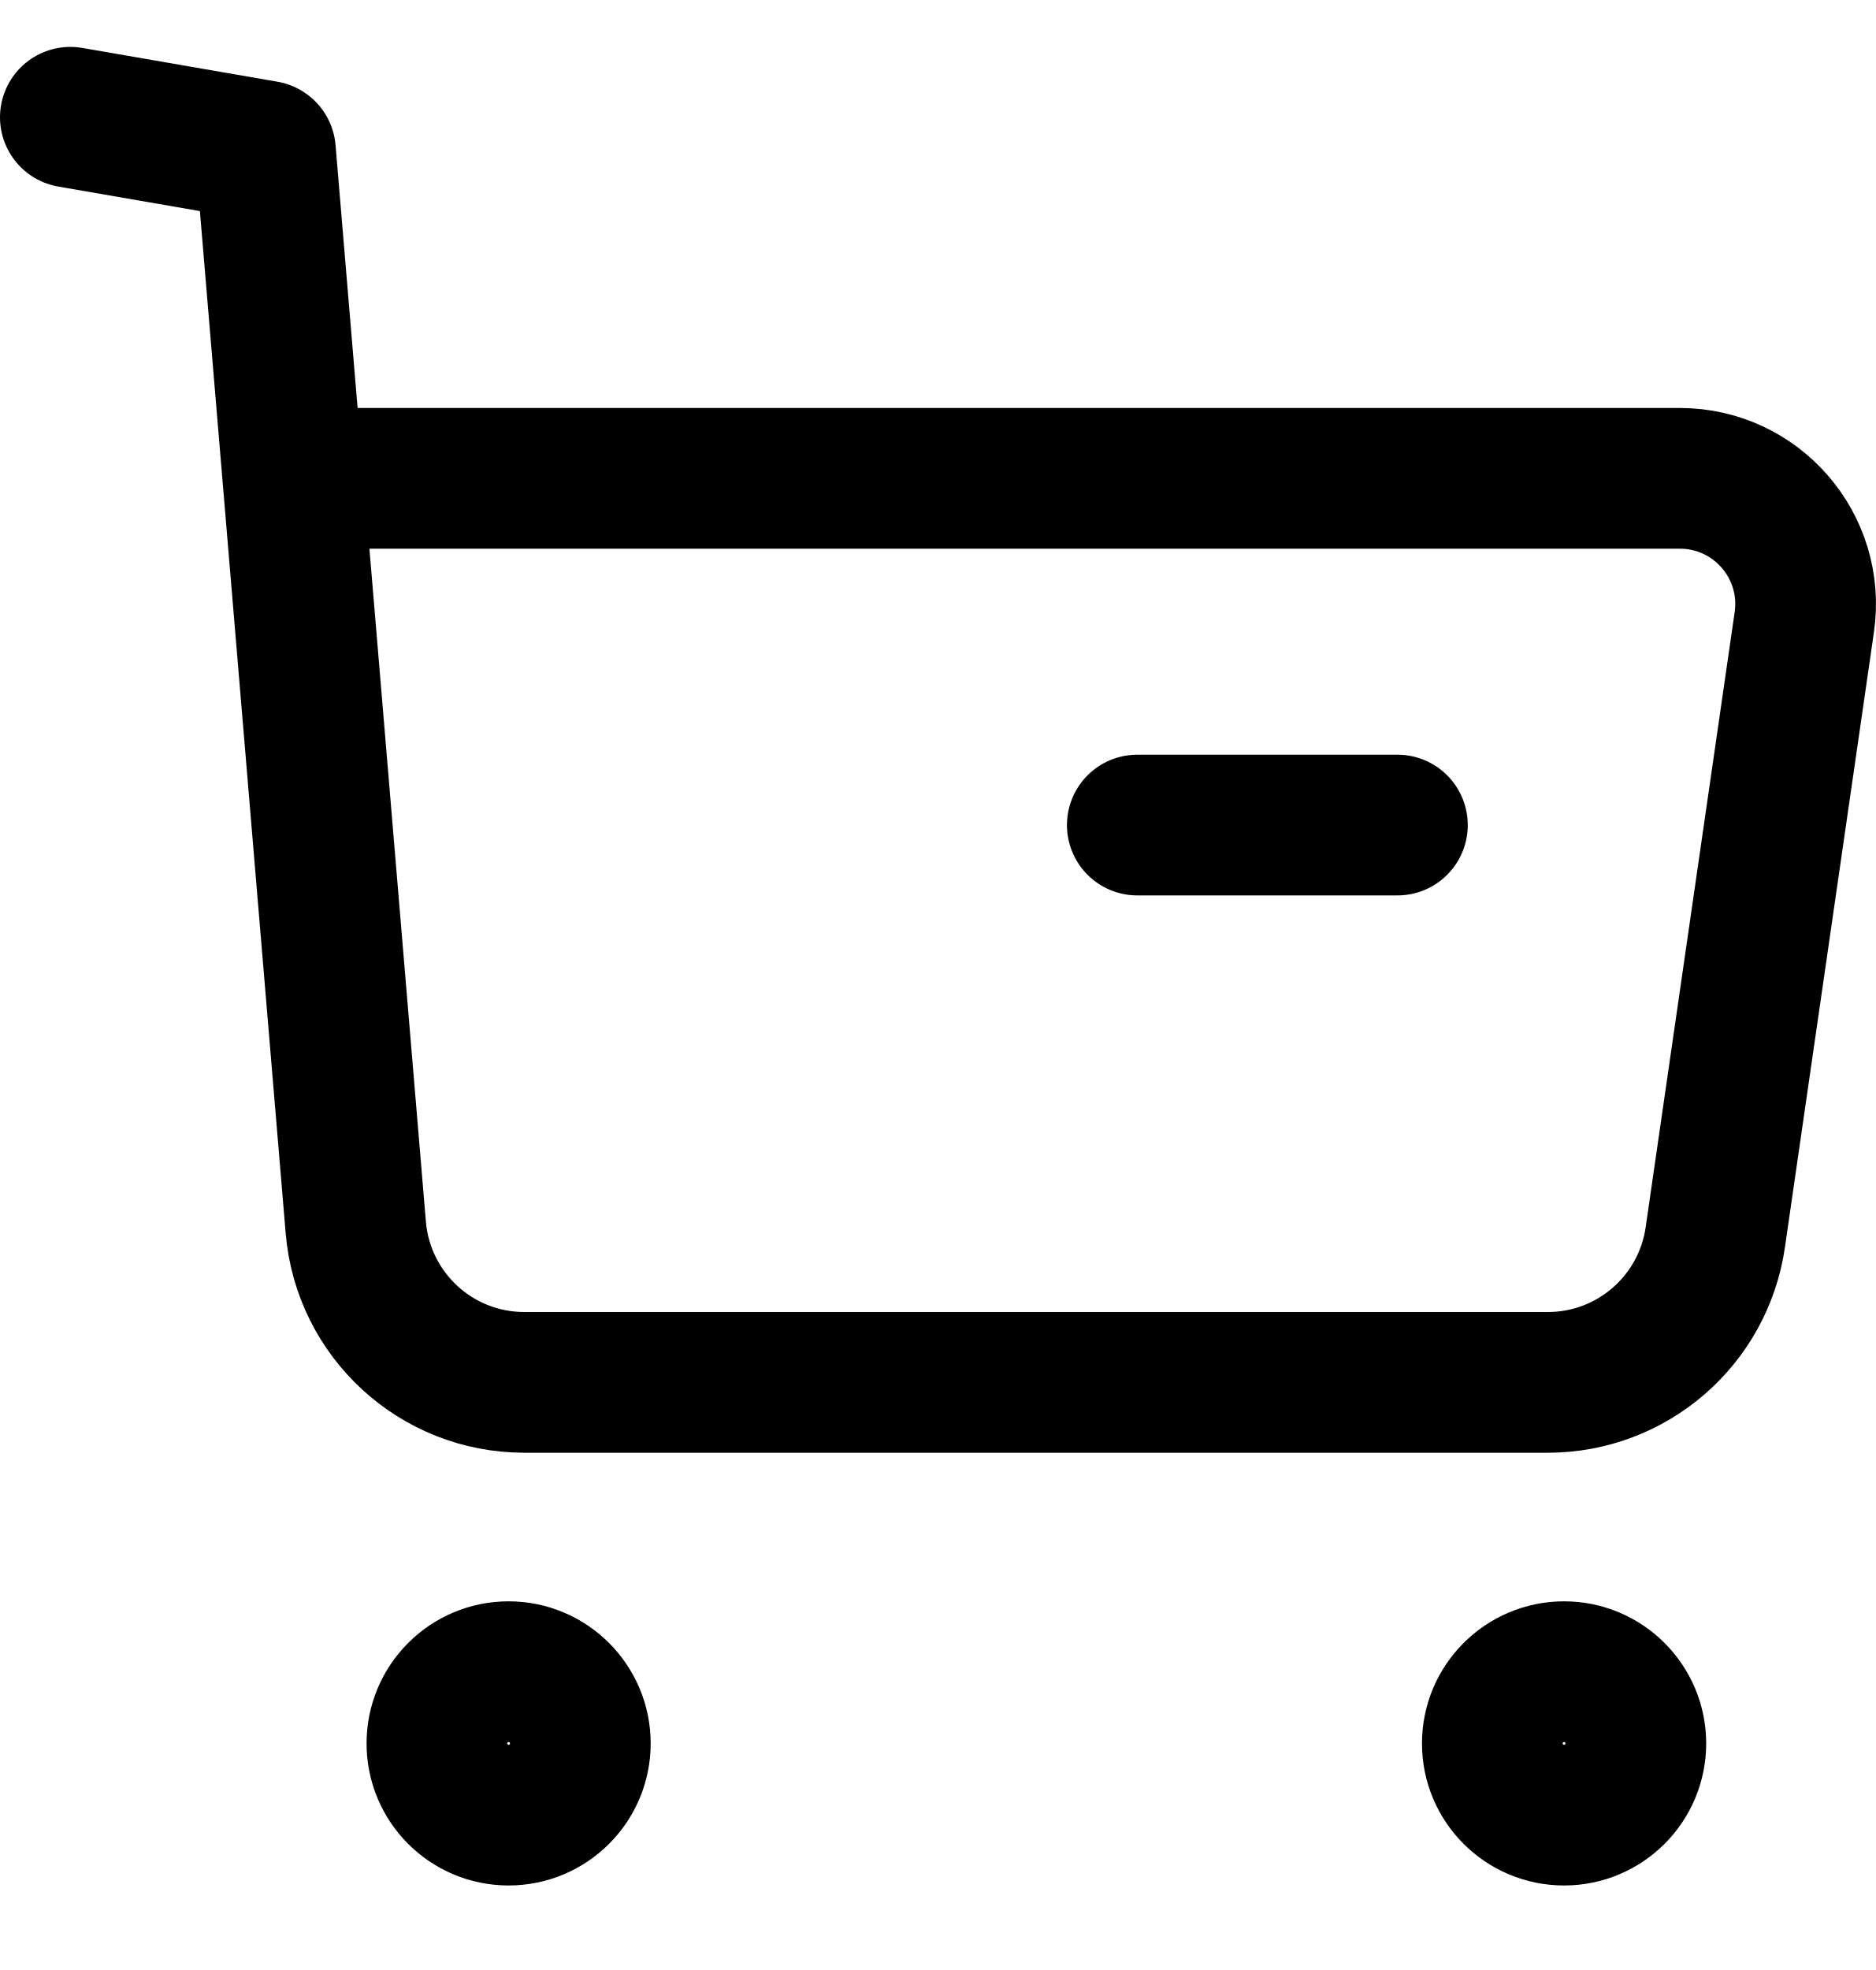
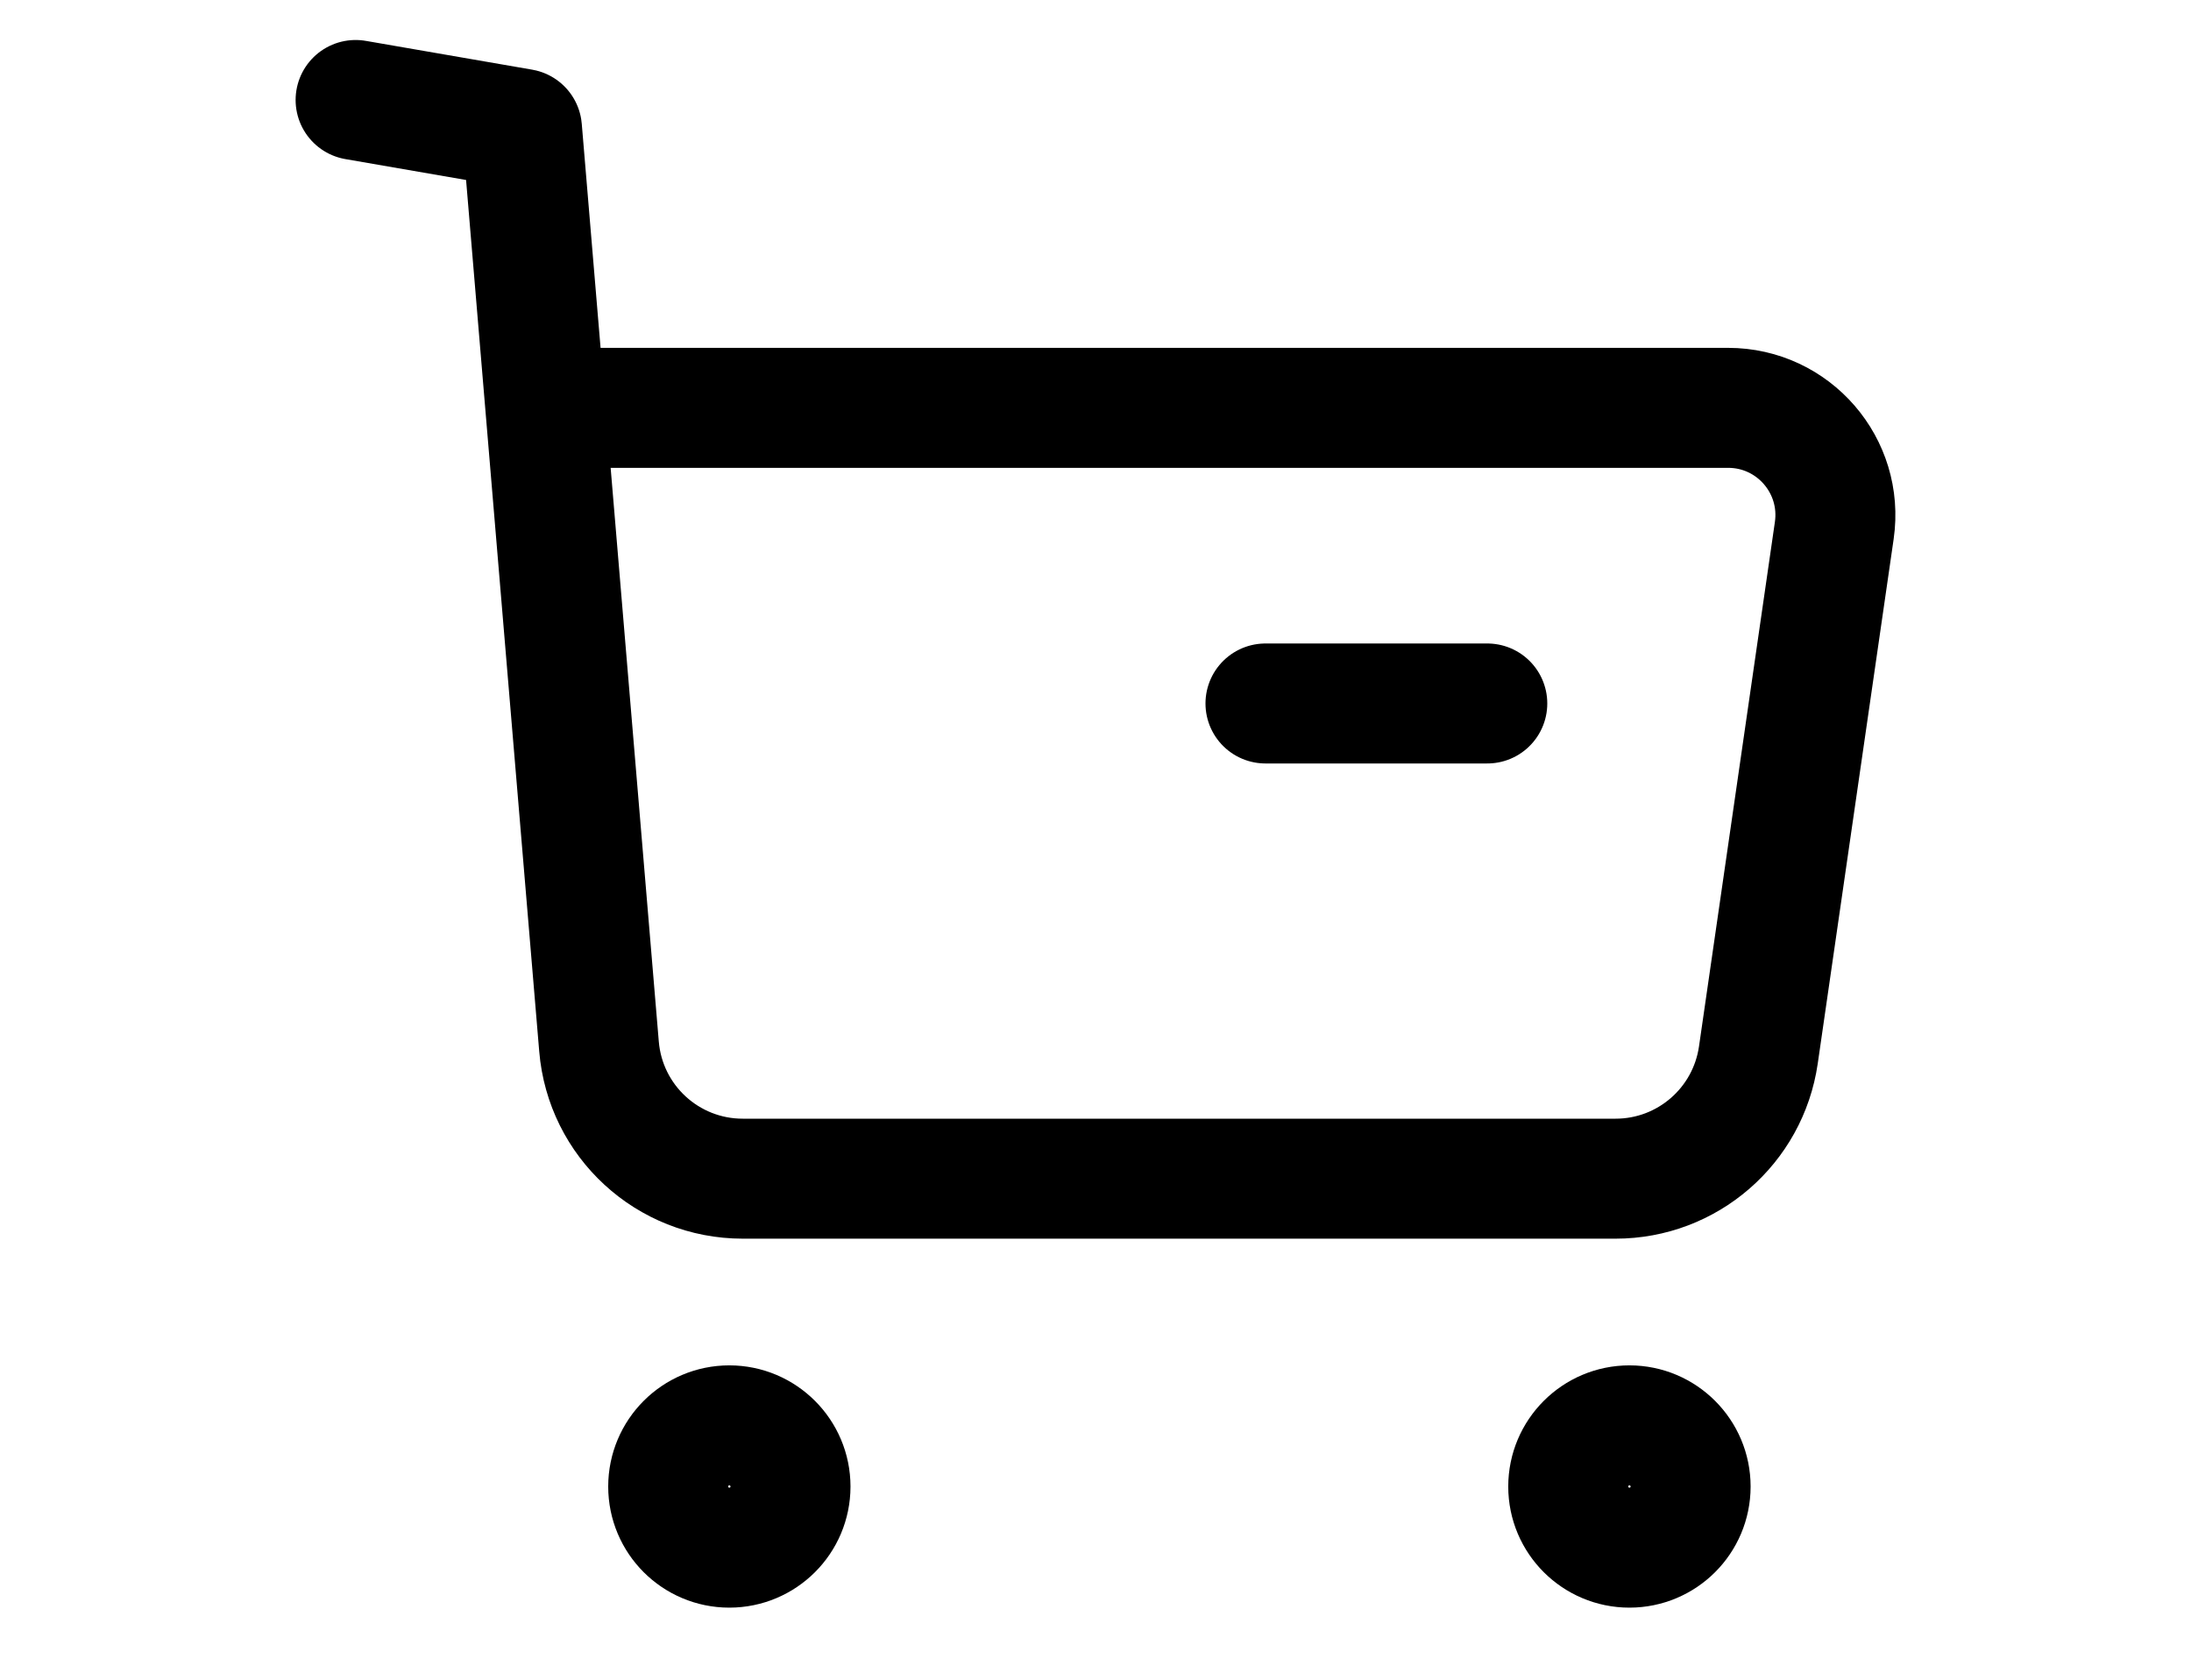
- <svg xmlns="http://www.w3.org/2000/svg" width="20" height="21" viewBox="0 0 20 21" fill="none">
+ <svg xmlns="http://www.w3.org/2000/svg" width="30" height="23" viewBox="0 0 20 21" fill="none">
  <path fill-rule="evenodd" clip-rule="evenodd" d="M5.422 17.82C5.844 17.82 6.187 18.163 6.187 18.585C6.187 19.007 5.844 19.349 5.422 19.349C5 19.349 4.658 19.007 4.658 18.585C4.658 18.163 5 17.82 5.422 17.82Z" stroke="black" stroke-width="1.5" stroke-linecap="round" stroke-linejoin="round" />
  <path fill-rule="evenodd" clip-rule="evenodd" d="M16.675 17.82C17.097 17.82 17.44 18.163 17.44 18.585C17.44 19.007 17.097 19.349 16.675 19.349C16.253 19.349 15.91 19.007 15.91 18.585C15.91 18.163 16.253 17.82 16.675 17.82Z" stroke="black" stroke-width="1.5" stroke-linecap="round" stroke-linejoin="round" />
  <path d="M0.75 1.25L2.83 1.61L3.793 13.083C3.871 14.018 4.652 14.736 5.59 14.736H16.502C17.398 14.736 18.158 14.078 18.287 13.19L19.236 6.632C19.353 5.823 18.726 5.099 17.909 5.099H3.164" stroke="black" stroke-width="1.5" stroke-linecap="round" stroke-linejoin="round" />
  <path d="M12.125 8.795H14.898" stroke="black" stroke-width="1.5" stroke-linecap="round" stroke-linejoin="round" />
</svg>
